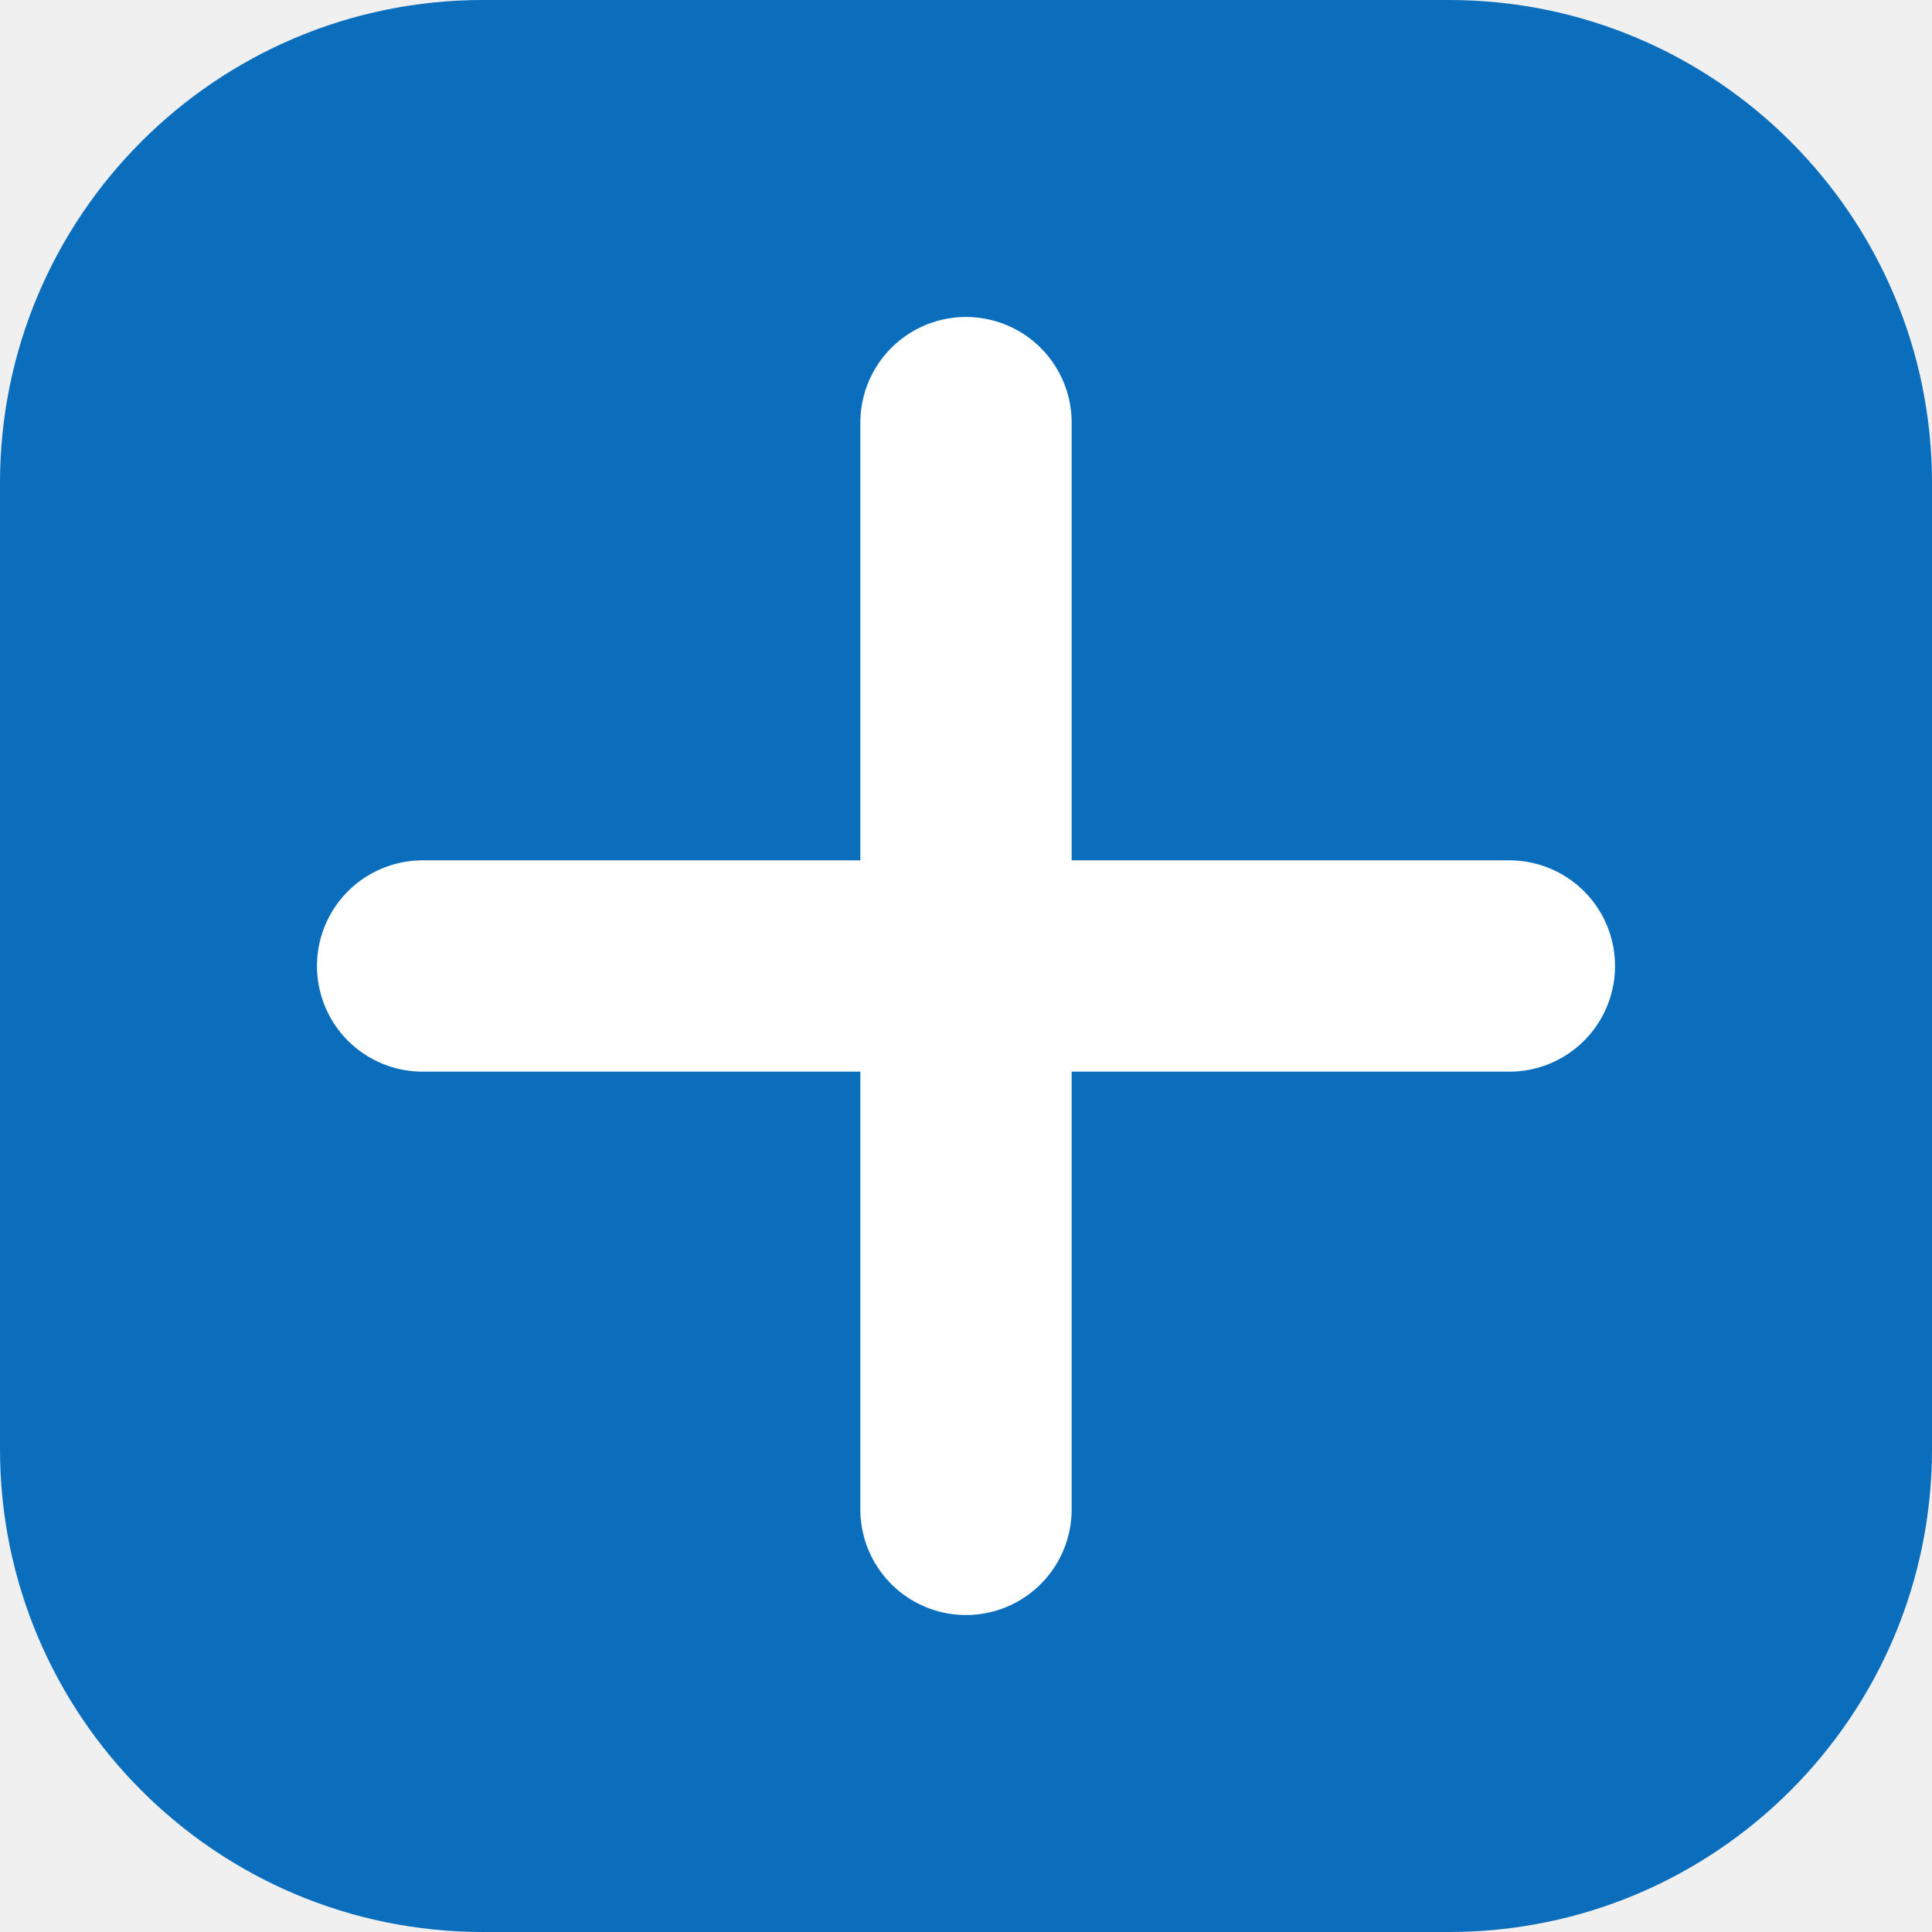
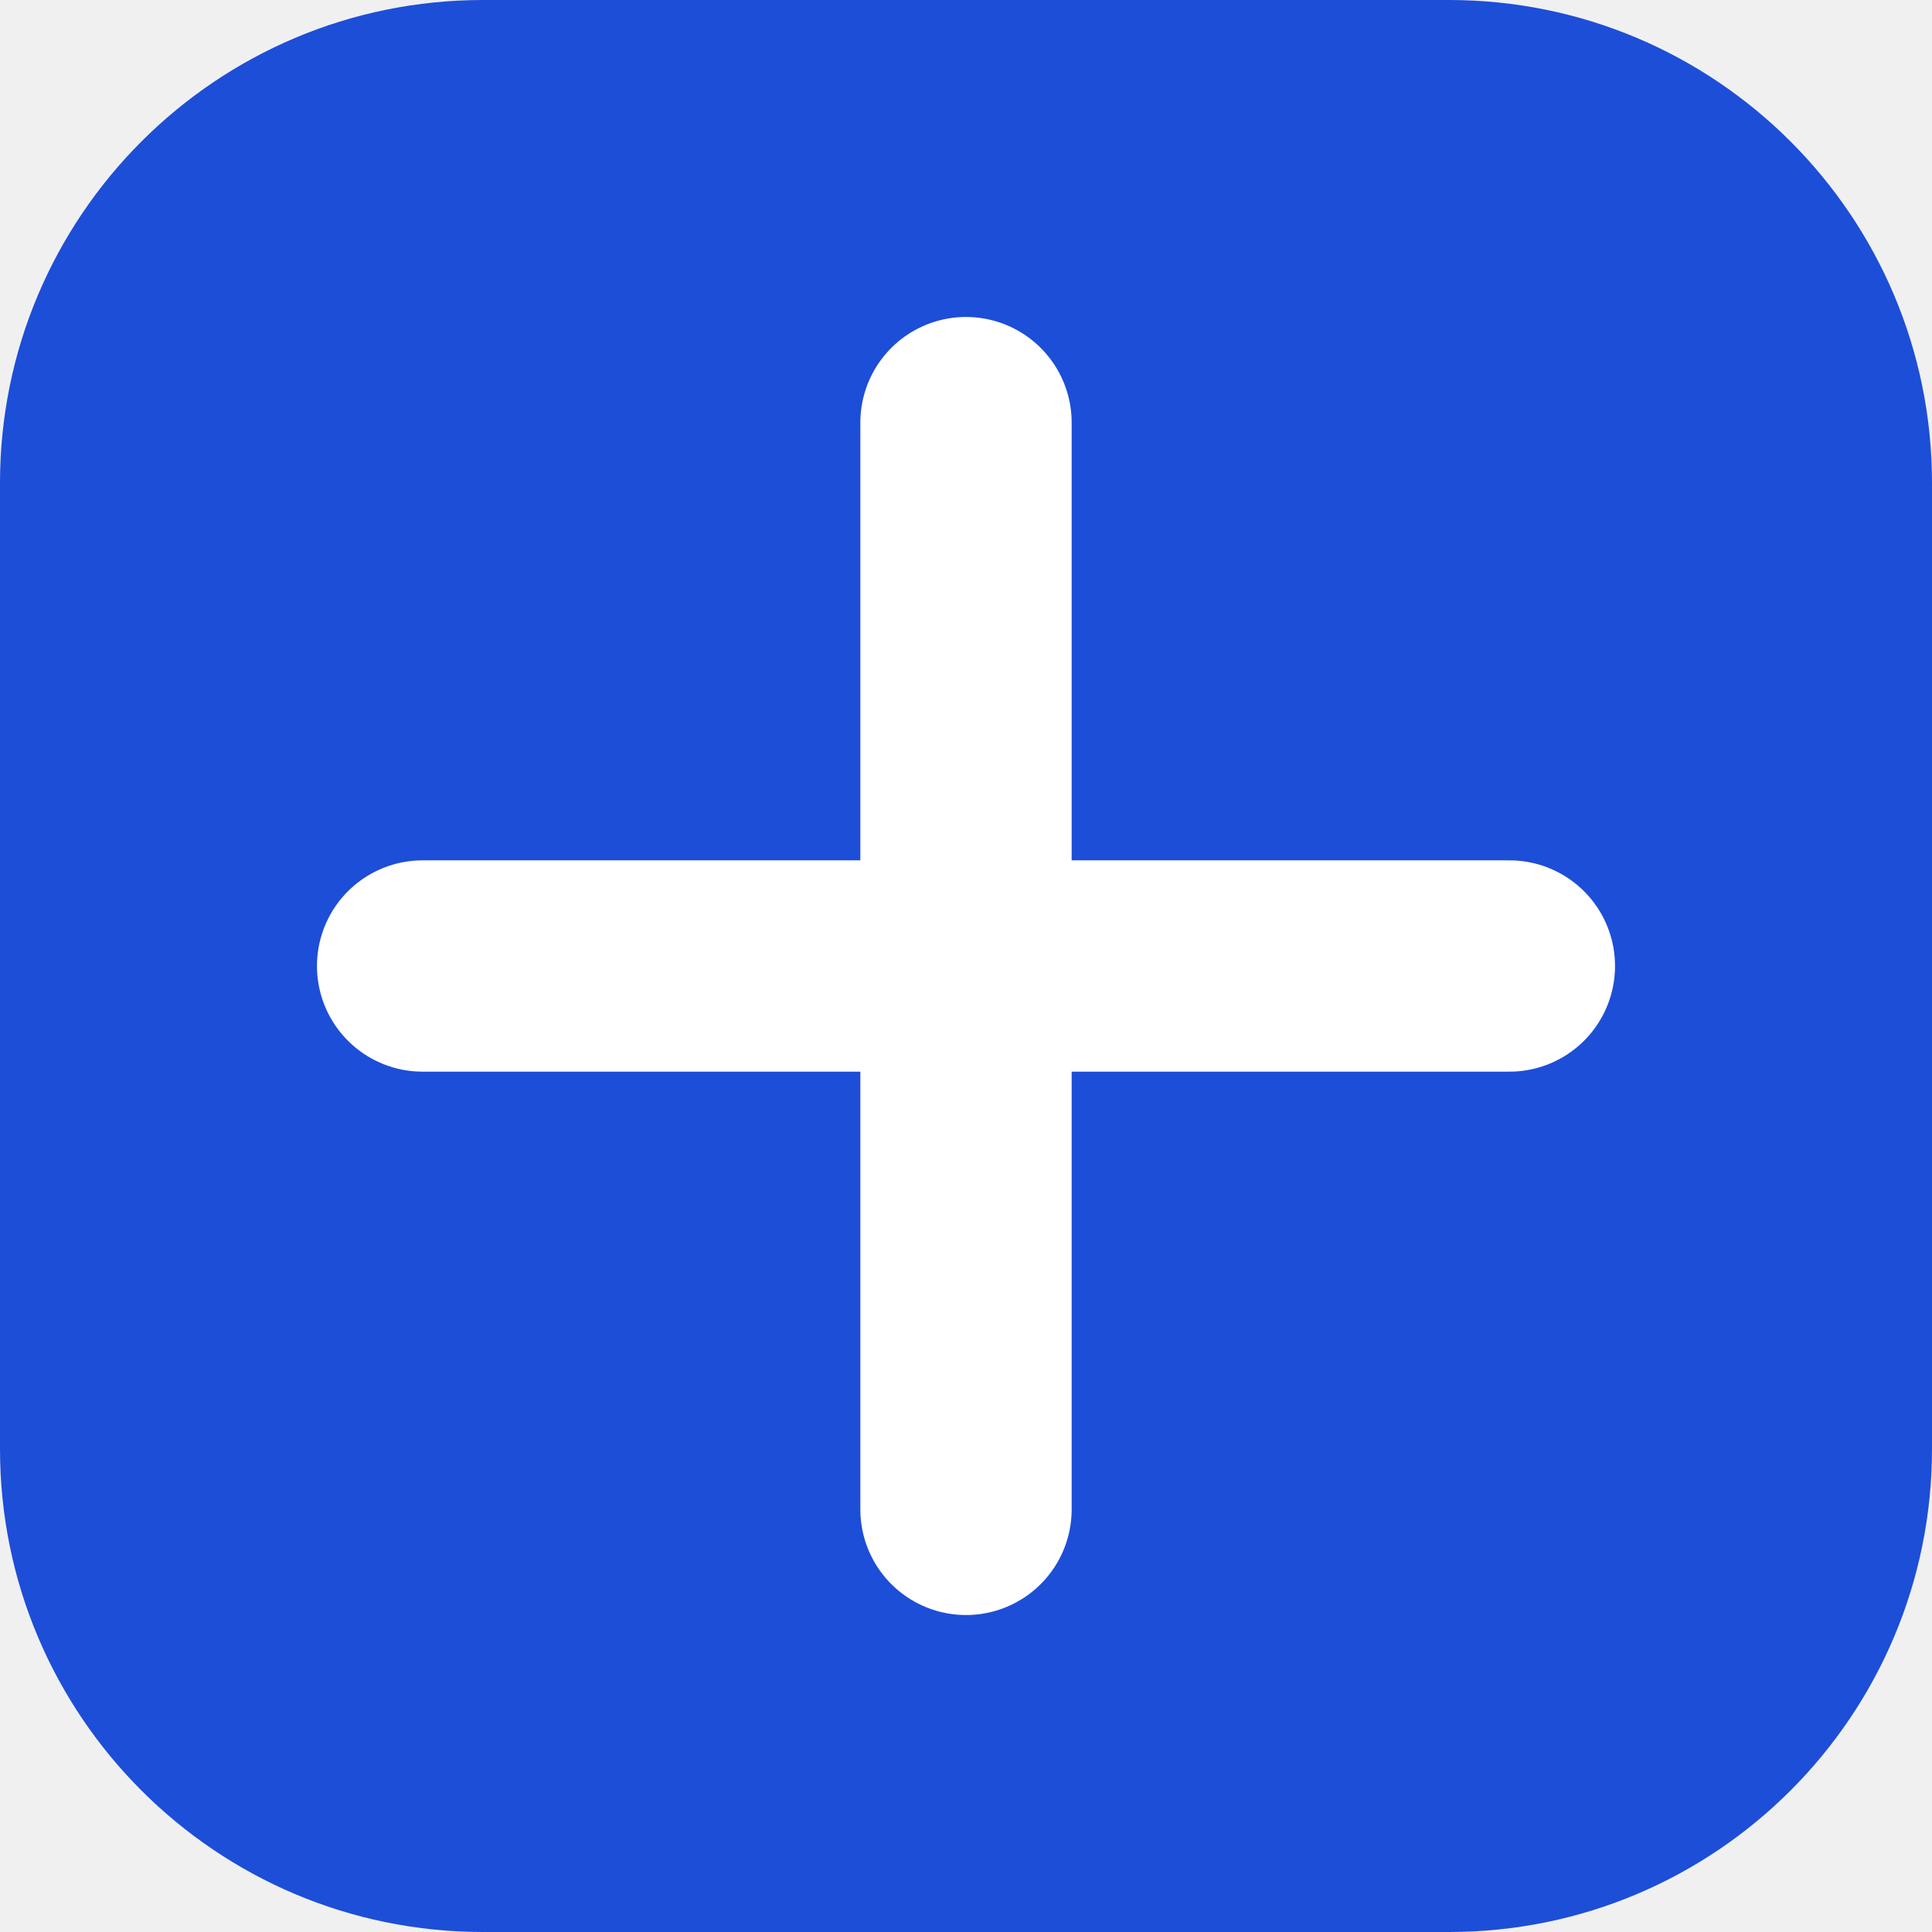
<svg xmlns="http://www.w3.org/2000/svg" viewBox="0 0 32 32" fill="none">
-   <rect width="32" height="32" rx="8" fill="#0A6EBD" />
+   <rect width="32" height="32" rx="8" fill="#1D4ED8" />
  <path d="M16 7v18M7 16h18" stroke="white" stroke-width="3.5" stroke-linecap="round" />
</svg>
